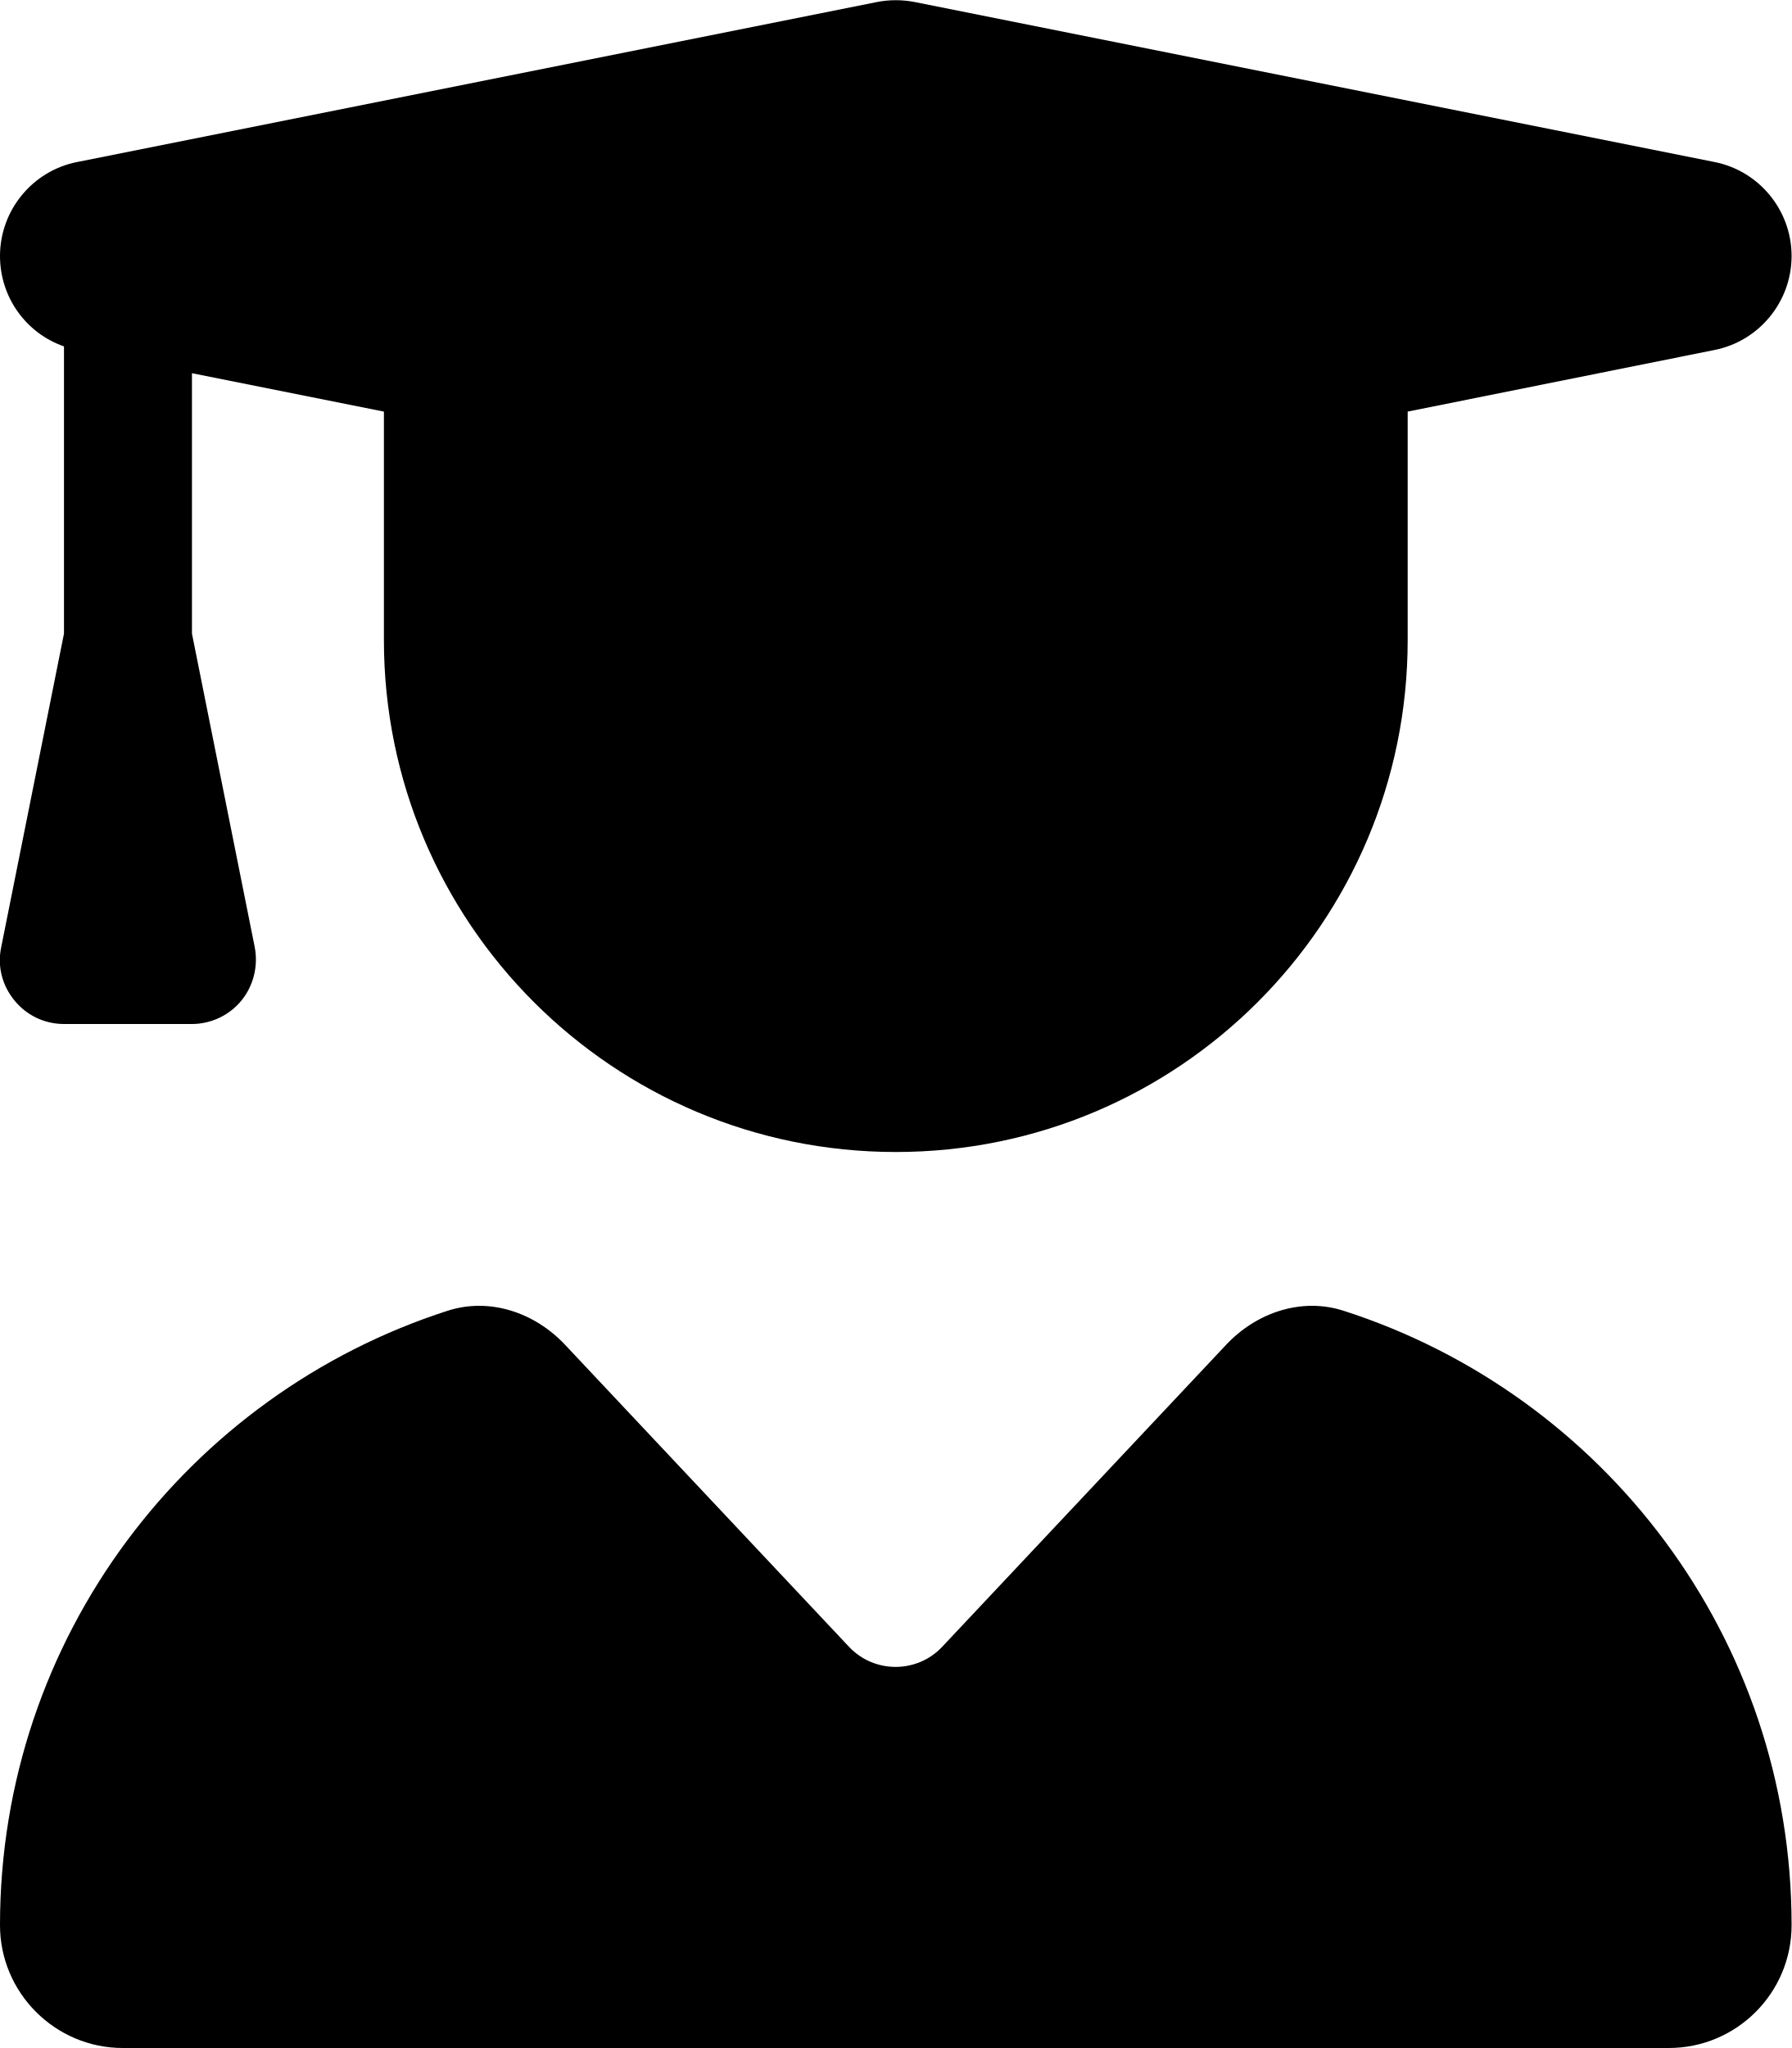
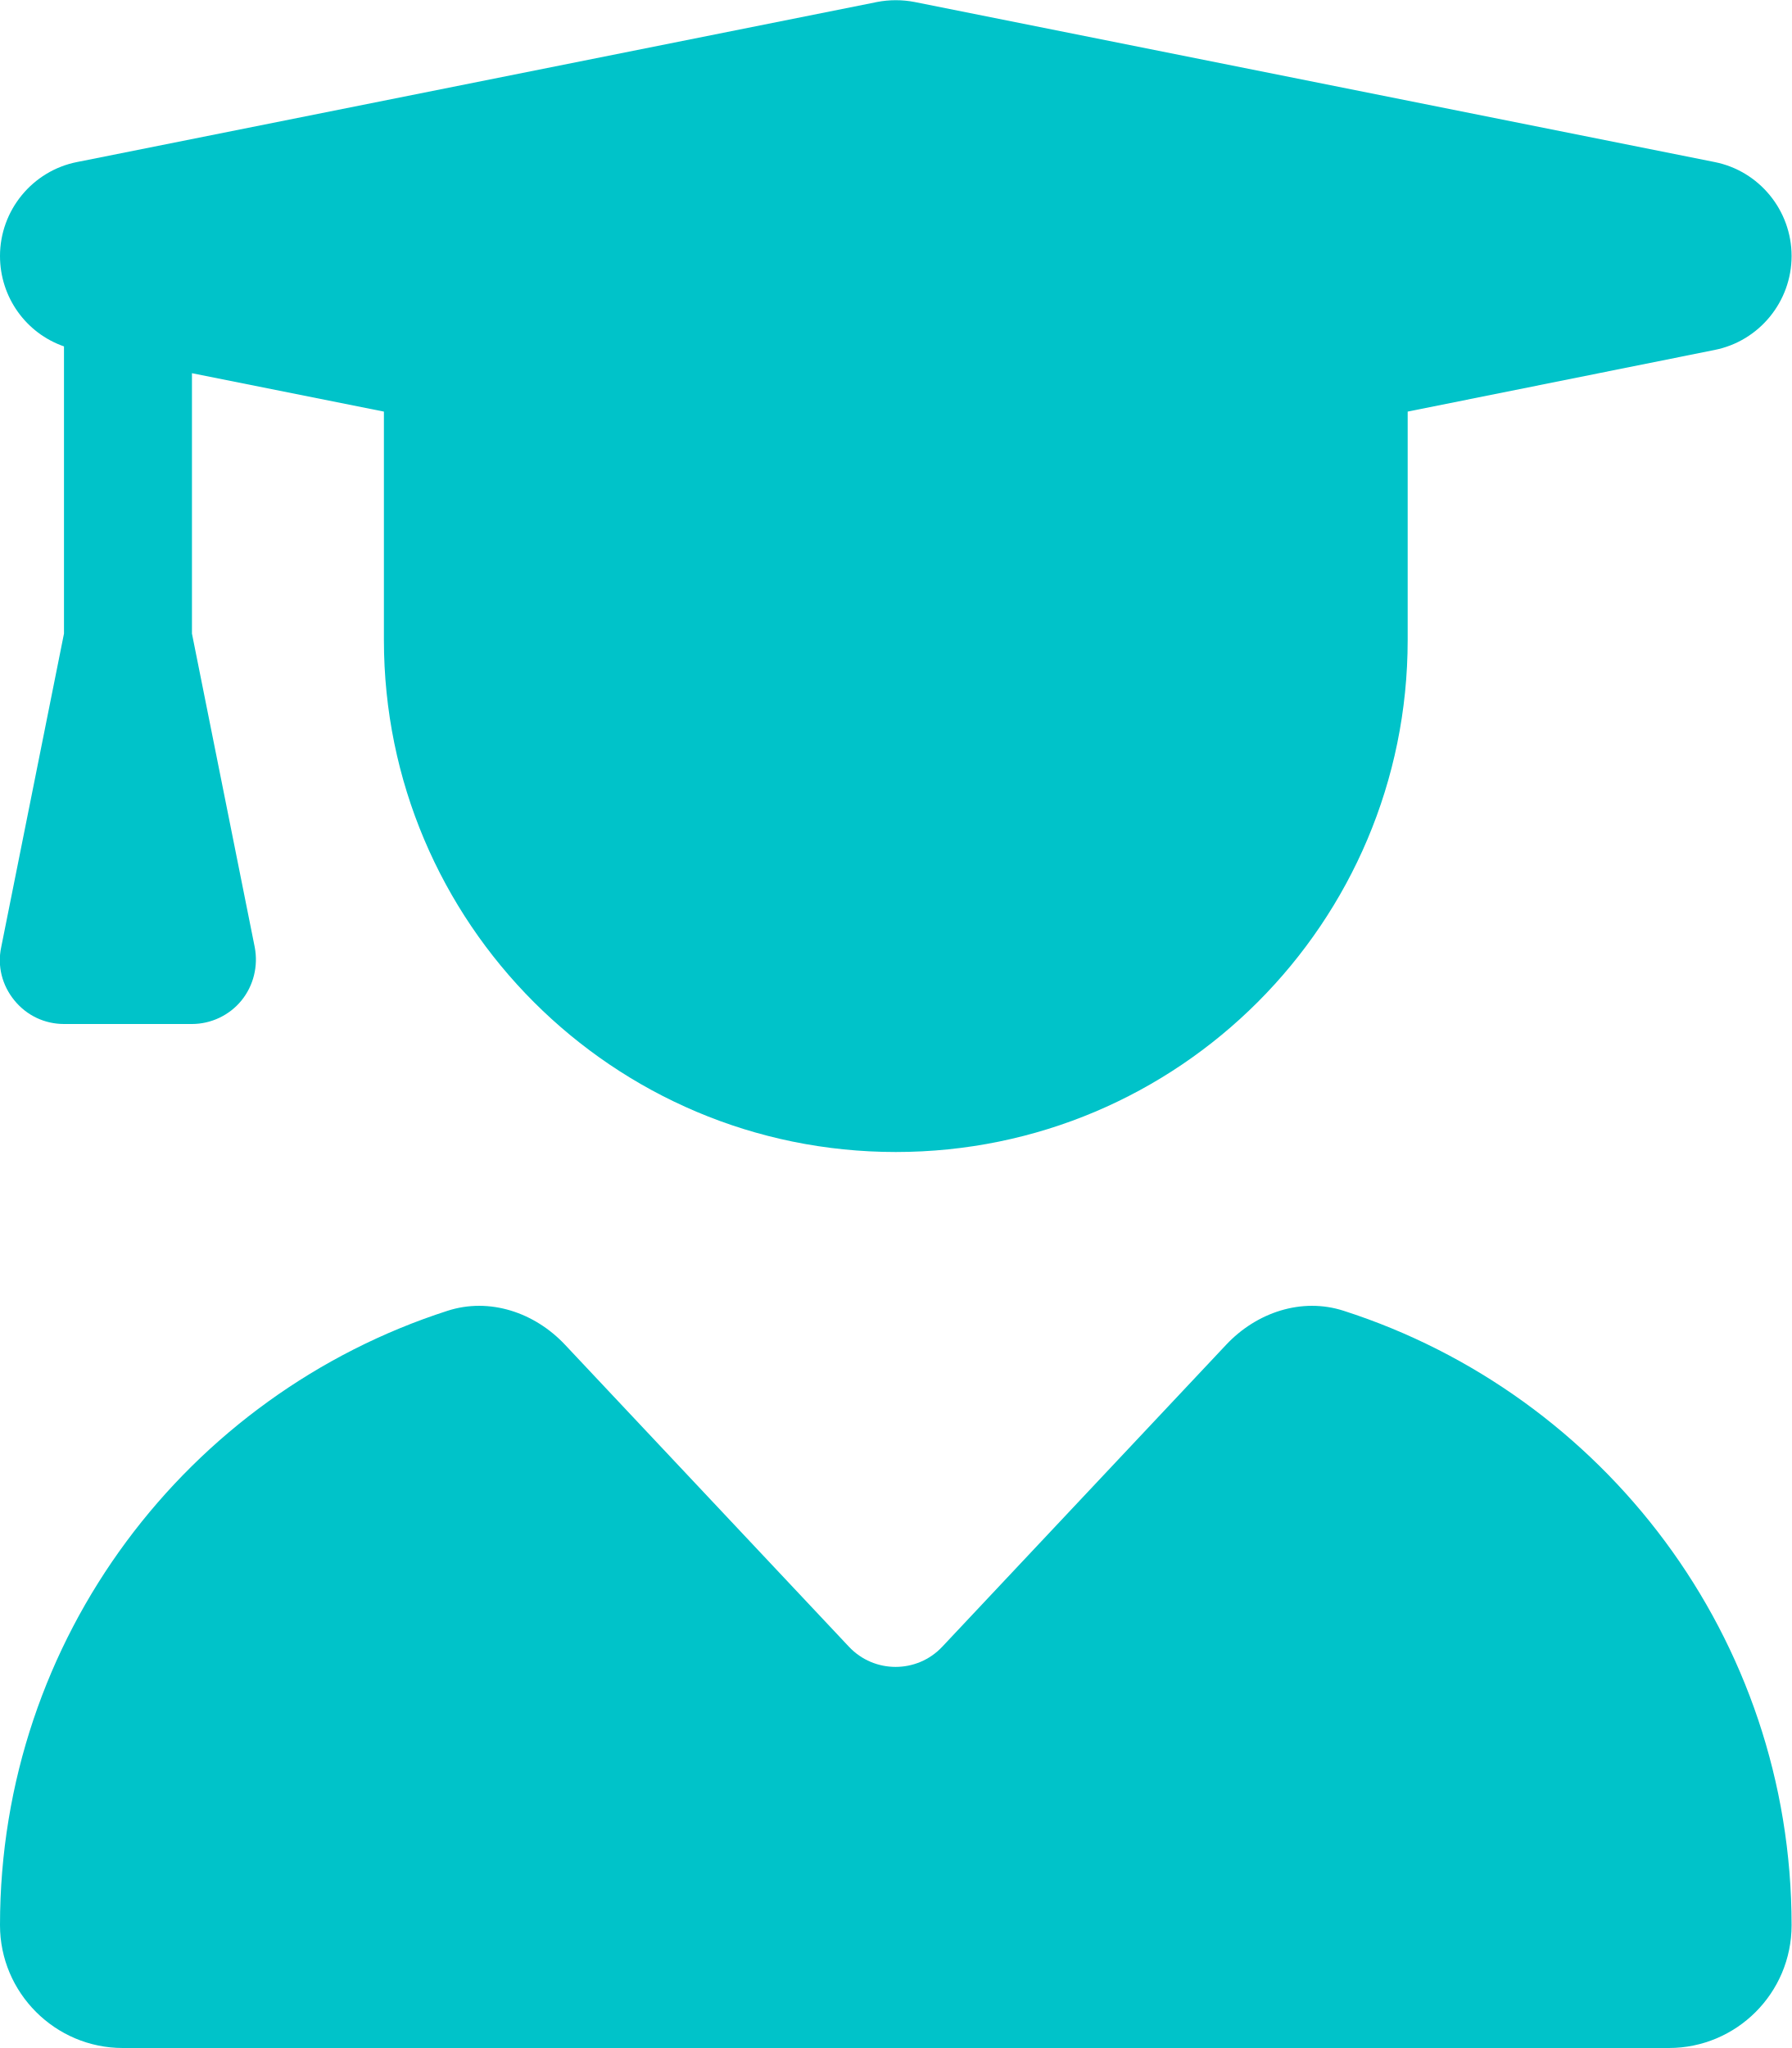
- <svg xmlns="http://www.w3.org/2000/svg" viewBox="0 0 448 512">
+ <svg xmlns="http://www.w3.org/2000/svg" viewBox="0 0 448 512" fill="#00C3C9">
  <path d="M219.3 .5c3.1-.6 6.3-.6 9.4 0l200 40C439.9 42.7 448 52.6 448 64s-8.1 21.3-19.3 23.5L352 102.9V160c0 70.7-57.3 128-128 128s-128-57.3-128-128V102.9L48 93.3v65.1l15.7 78.4c.9 4.7-.3 9.6-3.3 13.3s-7.6 5.9-12.4 5.9H16c-4.8 0-9.3-2.1-12.4-5.9s-4.3-8.6-3.3-13.3L16 158.4V86.6C6.5 83.3 0 74.3 0 64C0 52.6 8.1 42.7 19.3 40.5l200-40zM111.9 327.7c10.5-3.4 21.8 .4 29.4 8.5l71 75.5c6.3 6.7 17 6.7 23.3 0l71-75.5c7.6-8.1 18.9-11.9 29.4-8.5C401 348.6 448 409.4 448 481.3c0 17-13.8 30.7-30.7 30.7H30.7C13.8 512 0 498.2 0 481.3c0-71.9 47-132.7 111.9-153.6z" />
</svg>
